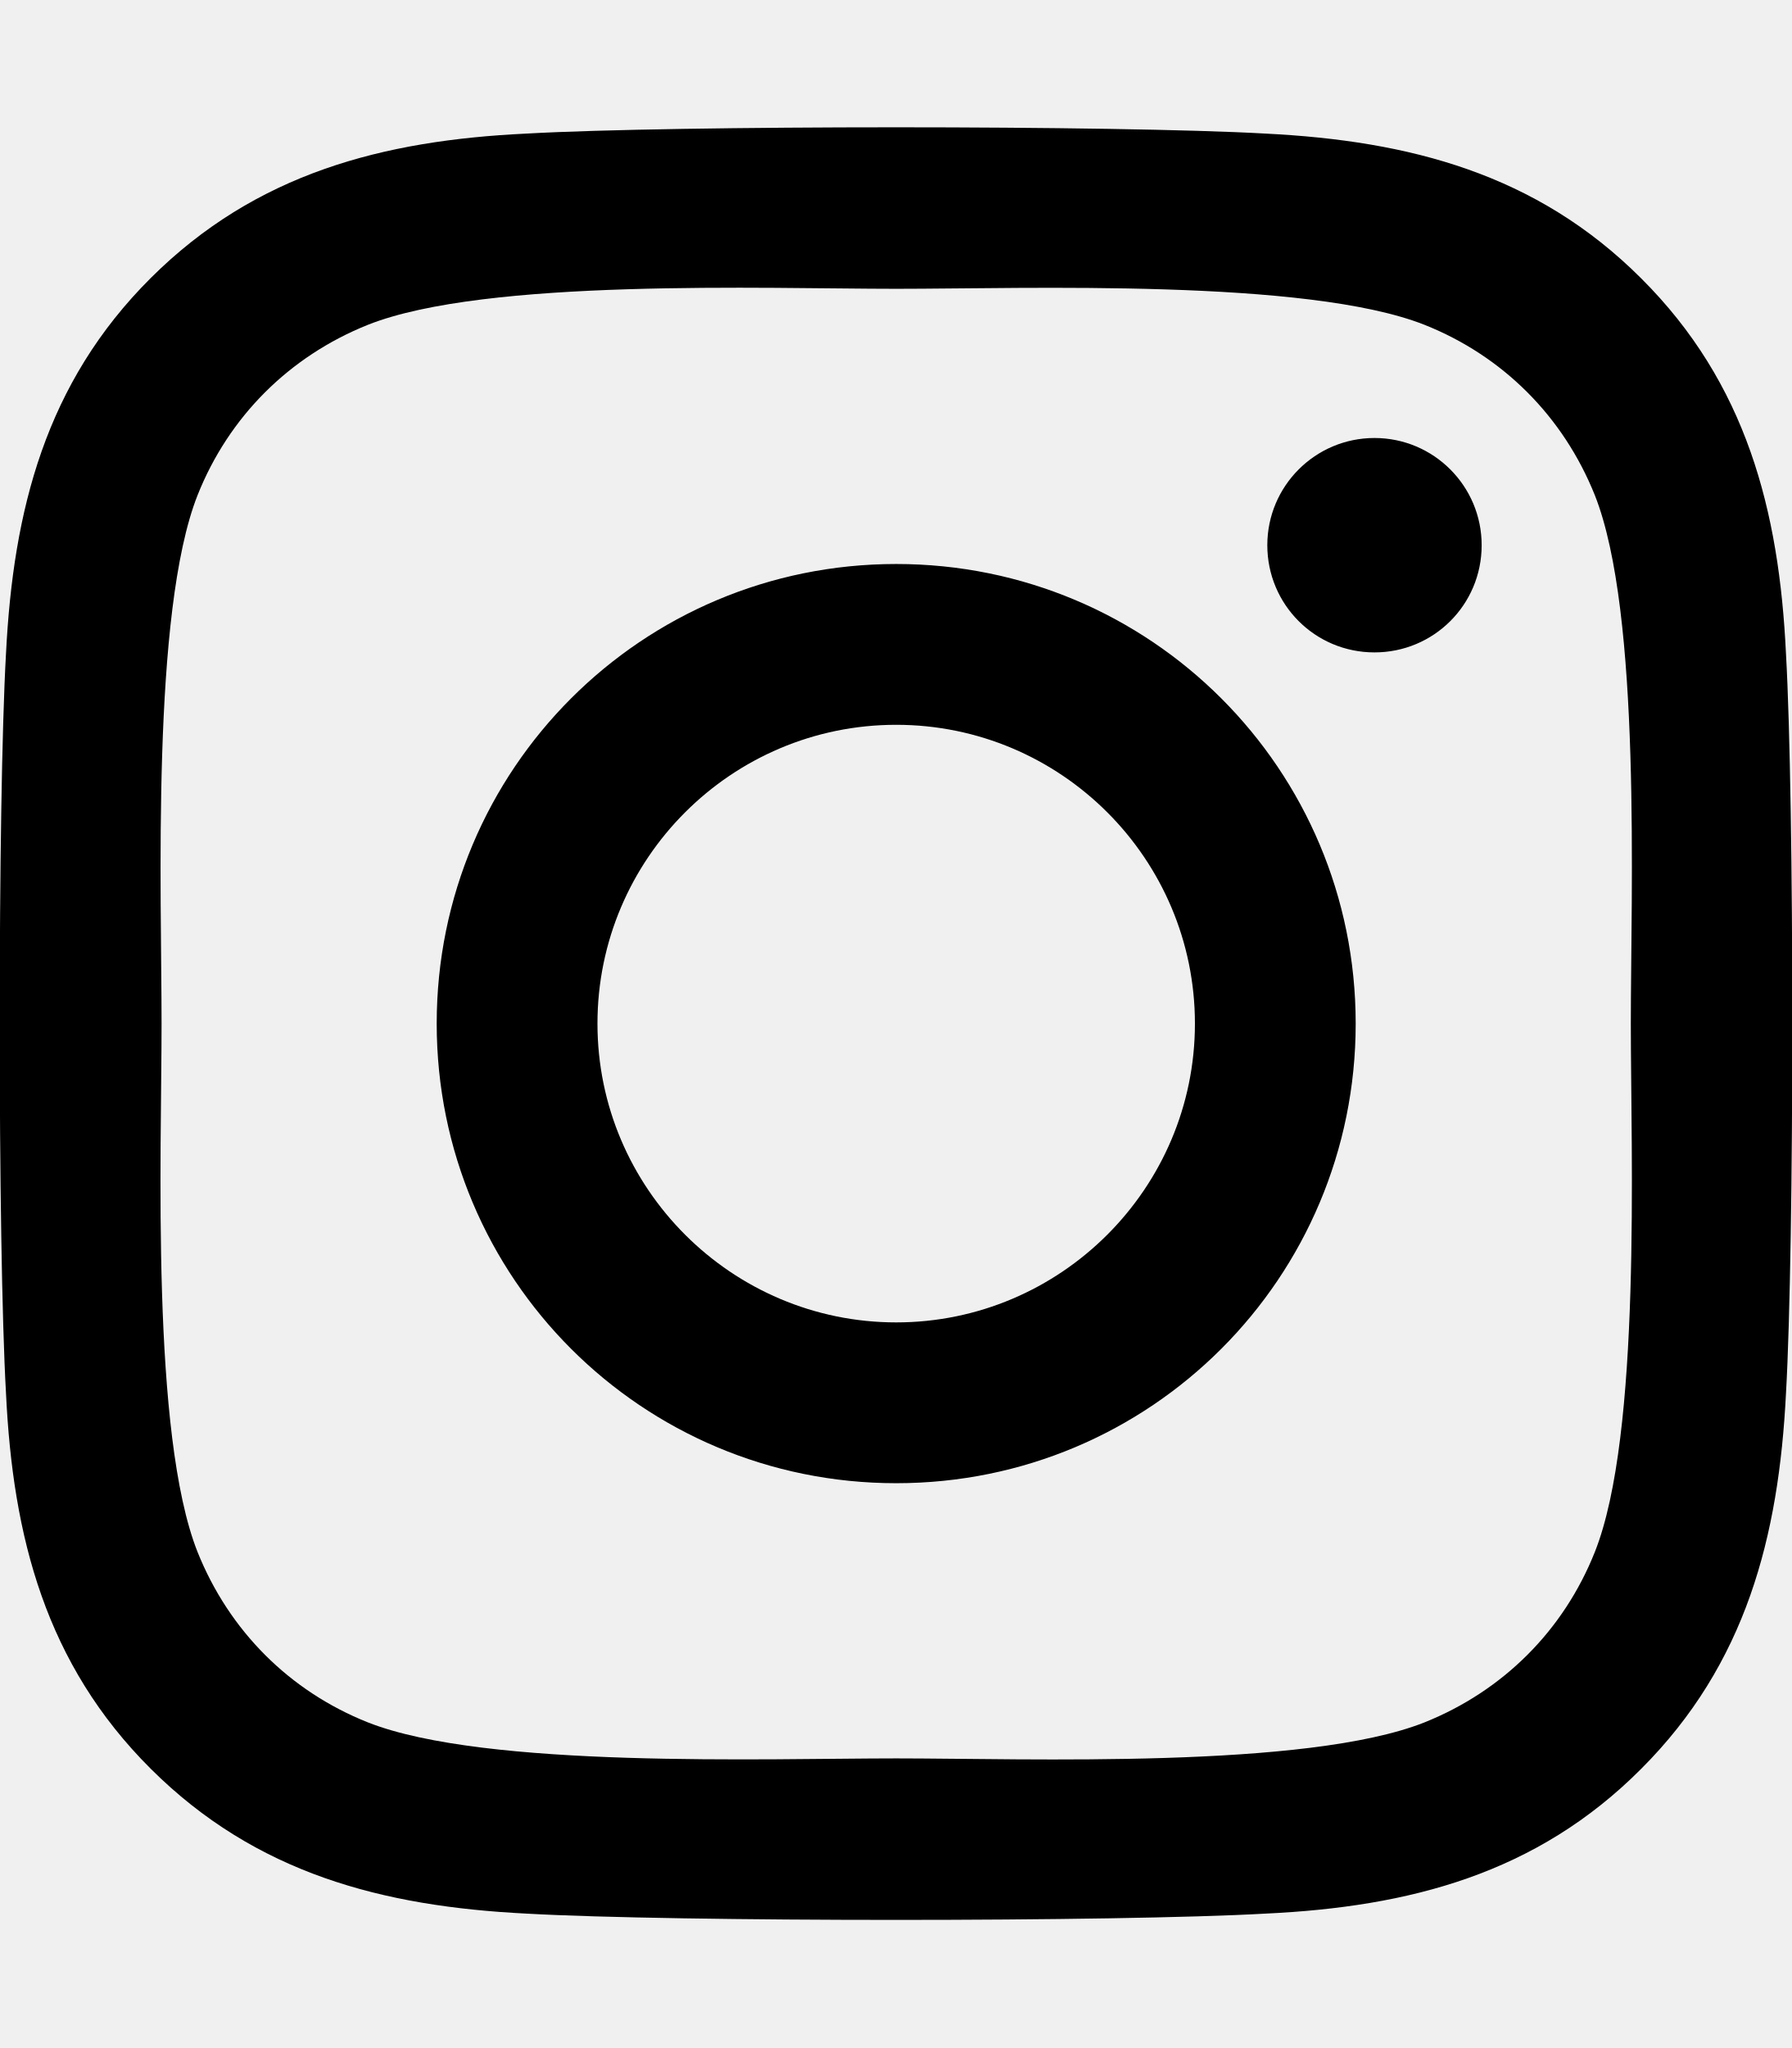
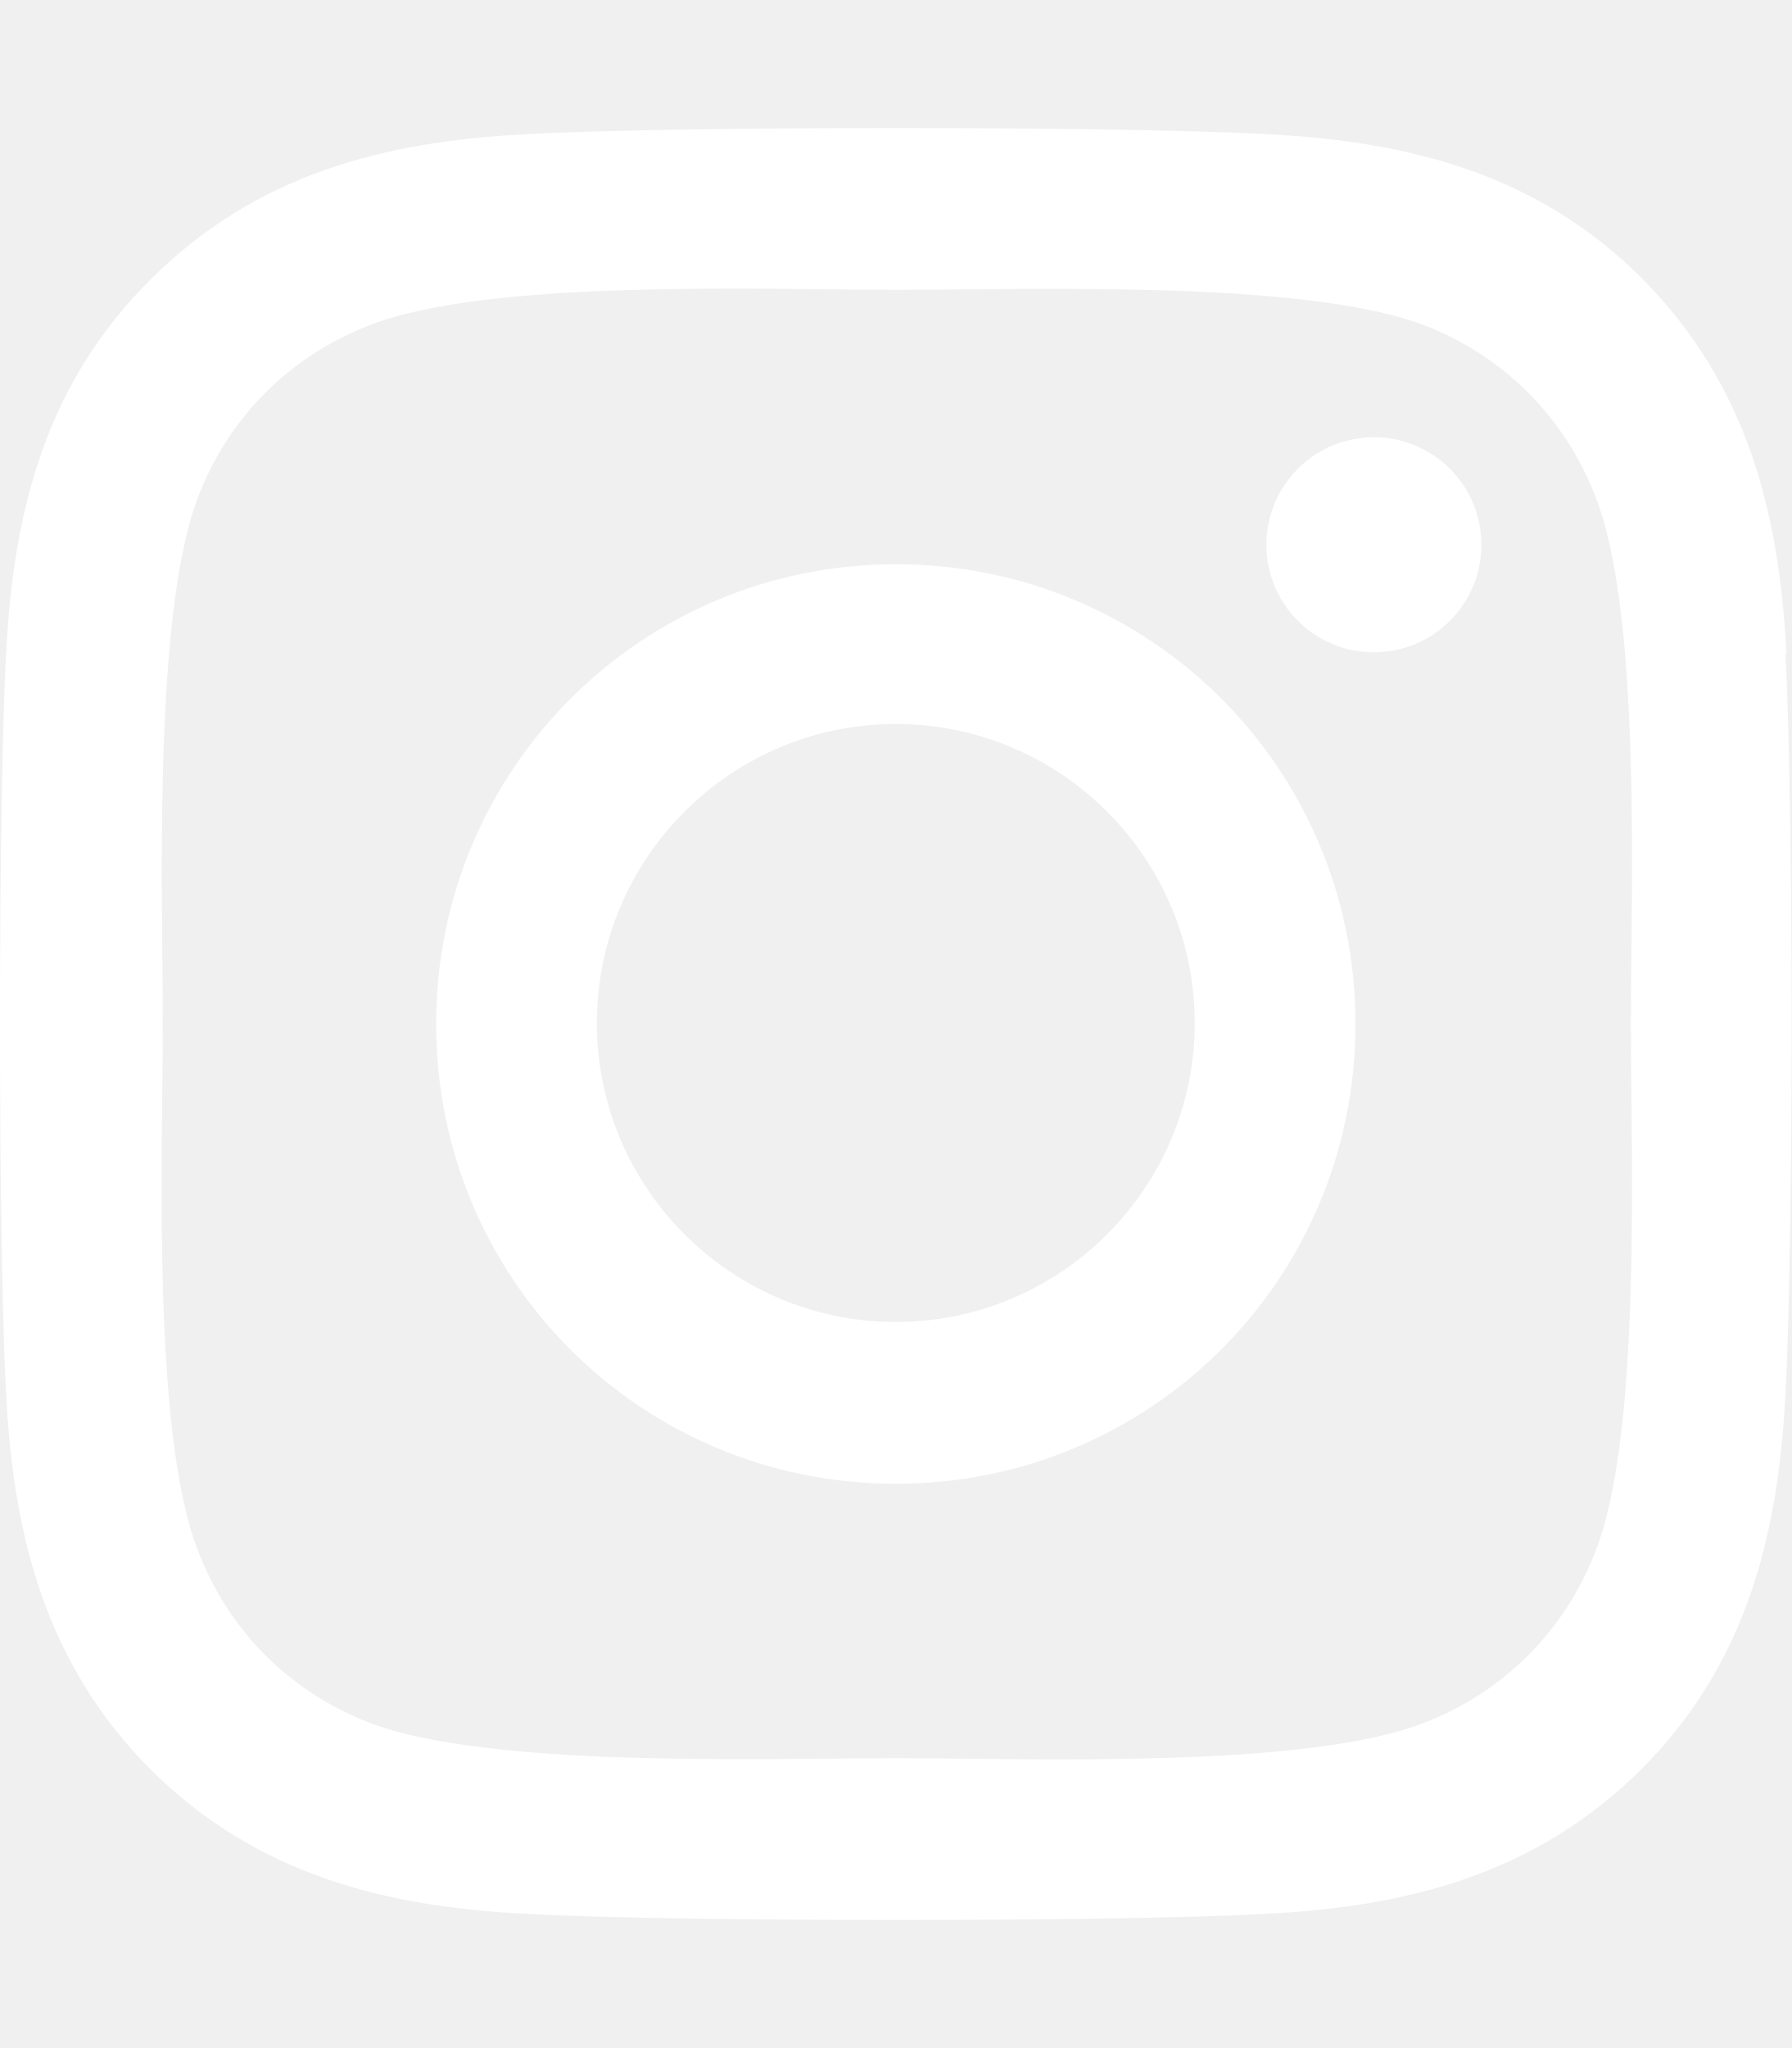
- <svg xmlns="http://www.w3.org/2000/svg" height="20" width="17.5" viewBox="0 0 448 512">
-   <path fill="#000000" d="M224.1 141c-63.6 0-114.9 51.3-114.9 114.9s51.3 114.9 114.9 114.9S339 319.5 339 255.9 287.7 141 224.1 141zm0 189.6c-41.1 0-74.7-33.5-74.7-74.7s33.5-74.7 74.7-74.7 74.7 33.5 74.7 74.7-33.6 74.7-74.7 74.7zm146.4-194.3c0 14.9-12 26.8-26.8 26.8-14.9 0-26.8-12-26.8-26.8s12-26.8 26.8-26.8 26.8 12 26.8 26.8zm76.1 27.2c-1.7-35.9-9.9-67.7-36.2-93.9-26.2-26.2-58-34.4-93.9-36.2-37-2.1-147.9-2.1-184.9 0-35.8 1.7-67.6 9.9-93.9 36.1s-34.4 58-36.2 93.9c-2.1 37-2.1 147.9 0 184.9 1.7 35.9 9.9 67.7 36.2 93.9s58 34.4 93.9 36.2c37 2.1 147.9 2.1 184.9 0 35.9-1.7 67.7-9.9 93.9-36.2 26.2-26.2 34.4-58 36.2-93.9 2.1-37 2.1-147.8 0-184.8zM398.8 388c-7.8 19.6-22.9 34.7-42.6 42.6-29.5 11.7-99.5 9-132.1 9s-102.7 2.6-132.1-9c-19.6-7.8-34.7-22.9-42.6-42.6-11.7-29.5-9-99.5-9-132.1s-2.6-102.7 9-132.1c7.8-19.6 22.9-34.7 42.6-42.6 29.5-11.7 99.5-9 132.1-9s102.7-2.6 132.1 9c19.6 7.8 34.7 22.9 42.6 42.6 11.7 29.5 9 99.5 9 132.1s2.7 102.7-9 132.1z" />
+ <svg xmlns="http://www.w3.org/2000/svg" id="Calque_1" version="1.1" viewBox="0 0 17.5 20">
+   <defs>
+     <style>
+       .st0 {
+         fill: #fff;
+       }
+     </style>
+   </defs>
+   <path class="st0" d="M8.75,5.51c-2.48,0-4.49,2-4.49,4.49s2,4.49,4.49,4.49,4.49-2,4.49-4.49-2-4.49-4.49-4.49ZM8.75,12.91c-1.61,0-2.92-1.31-2.92-2.92s1.31-2.92,2.92-2.92,2.92,1.31,2.92,2.92-1.31,2.92-2.92,2.92ZM14.47,5.32c0,.58-.47,1.05-1.05,1.05s-1.05-.47-1.05-1.05.47-1.05,1.05-1.05,1.05.47,1.05,1.05ZM17.45,6.39c-.07-1.4-.39-2.64-1.41-3.67-1.02-1.02-2.27-1.34-3.67-1.41-1.45-.08-5.78-.08-7.22,0-1.4.07-2.64.39-3.67,1.41S.13,4.98.06,6.38C-.02,7.83-.02,12.16.06,13.61c.07,1.4.39,2.64,1.41,3.67,1.03,1.02,2.27,1.34,3.67,1.41,1.45.08,5.78.08,7.22,0,1.4-.07,2.64-.39,3.67-1.41,1.02-1.02,1.34-2.27,1.41-3.67.08-1.45.08-5.77,0-7.22ZM15.58,15.16c-.3.77-.89,1.36-1.66,1.66-1.15.46-3.89.35-5.16.35s-4.01.1-5.16-.35c-.77-.3-1.36-.89-1.66-1.66-.46-1.15-.35-3.89-.35-5.16s-.1-4.01.35-5.16c.3-.77.89-1.36,1.66-1.66,1.15-.46,3.89-.35,5.16-.35s4.01-.1,5.16.35c.77.3,1.36.89,1.66,1.66.46,1.15.35,3.89.35,5.16s.11,4.01-.35,5.16Z" />
</svg>
